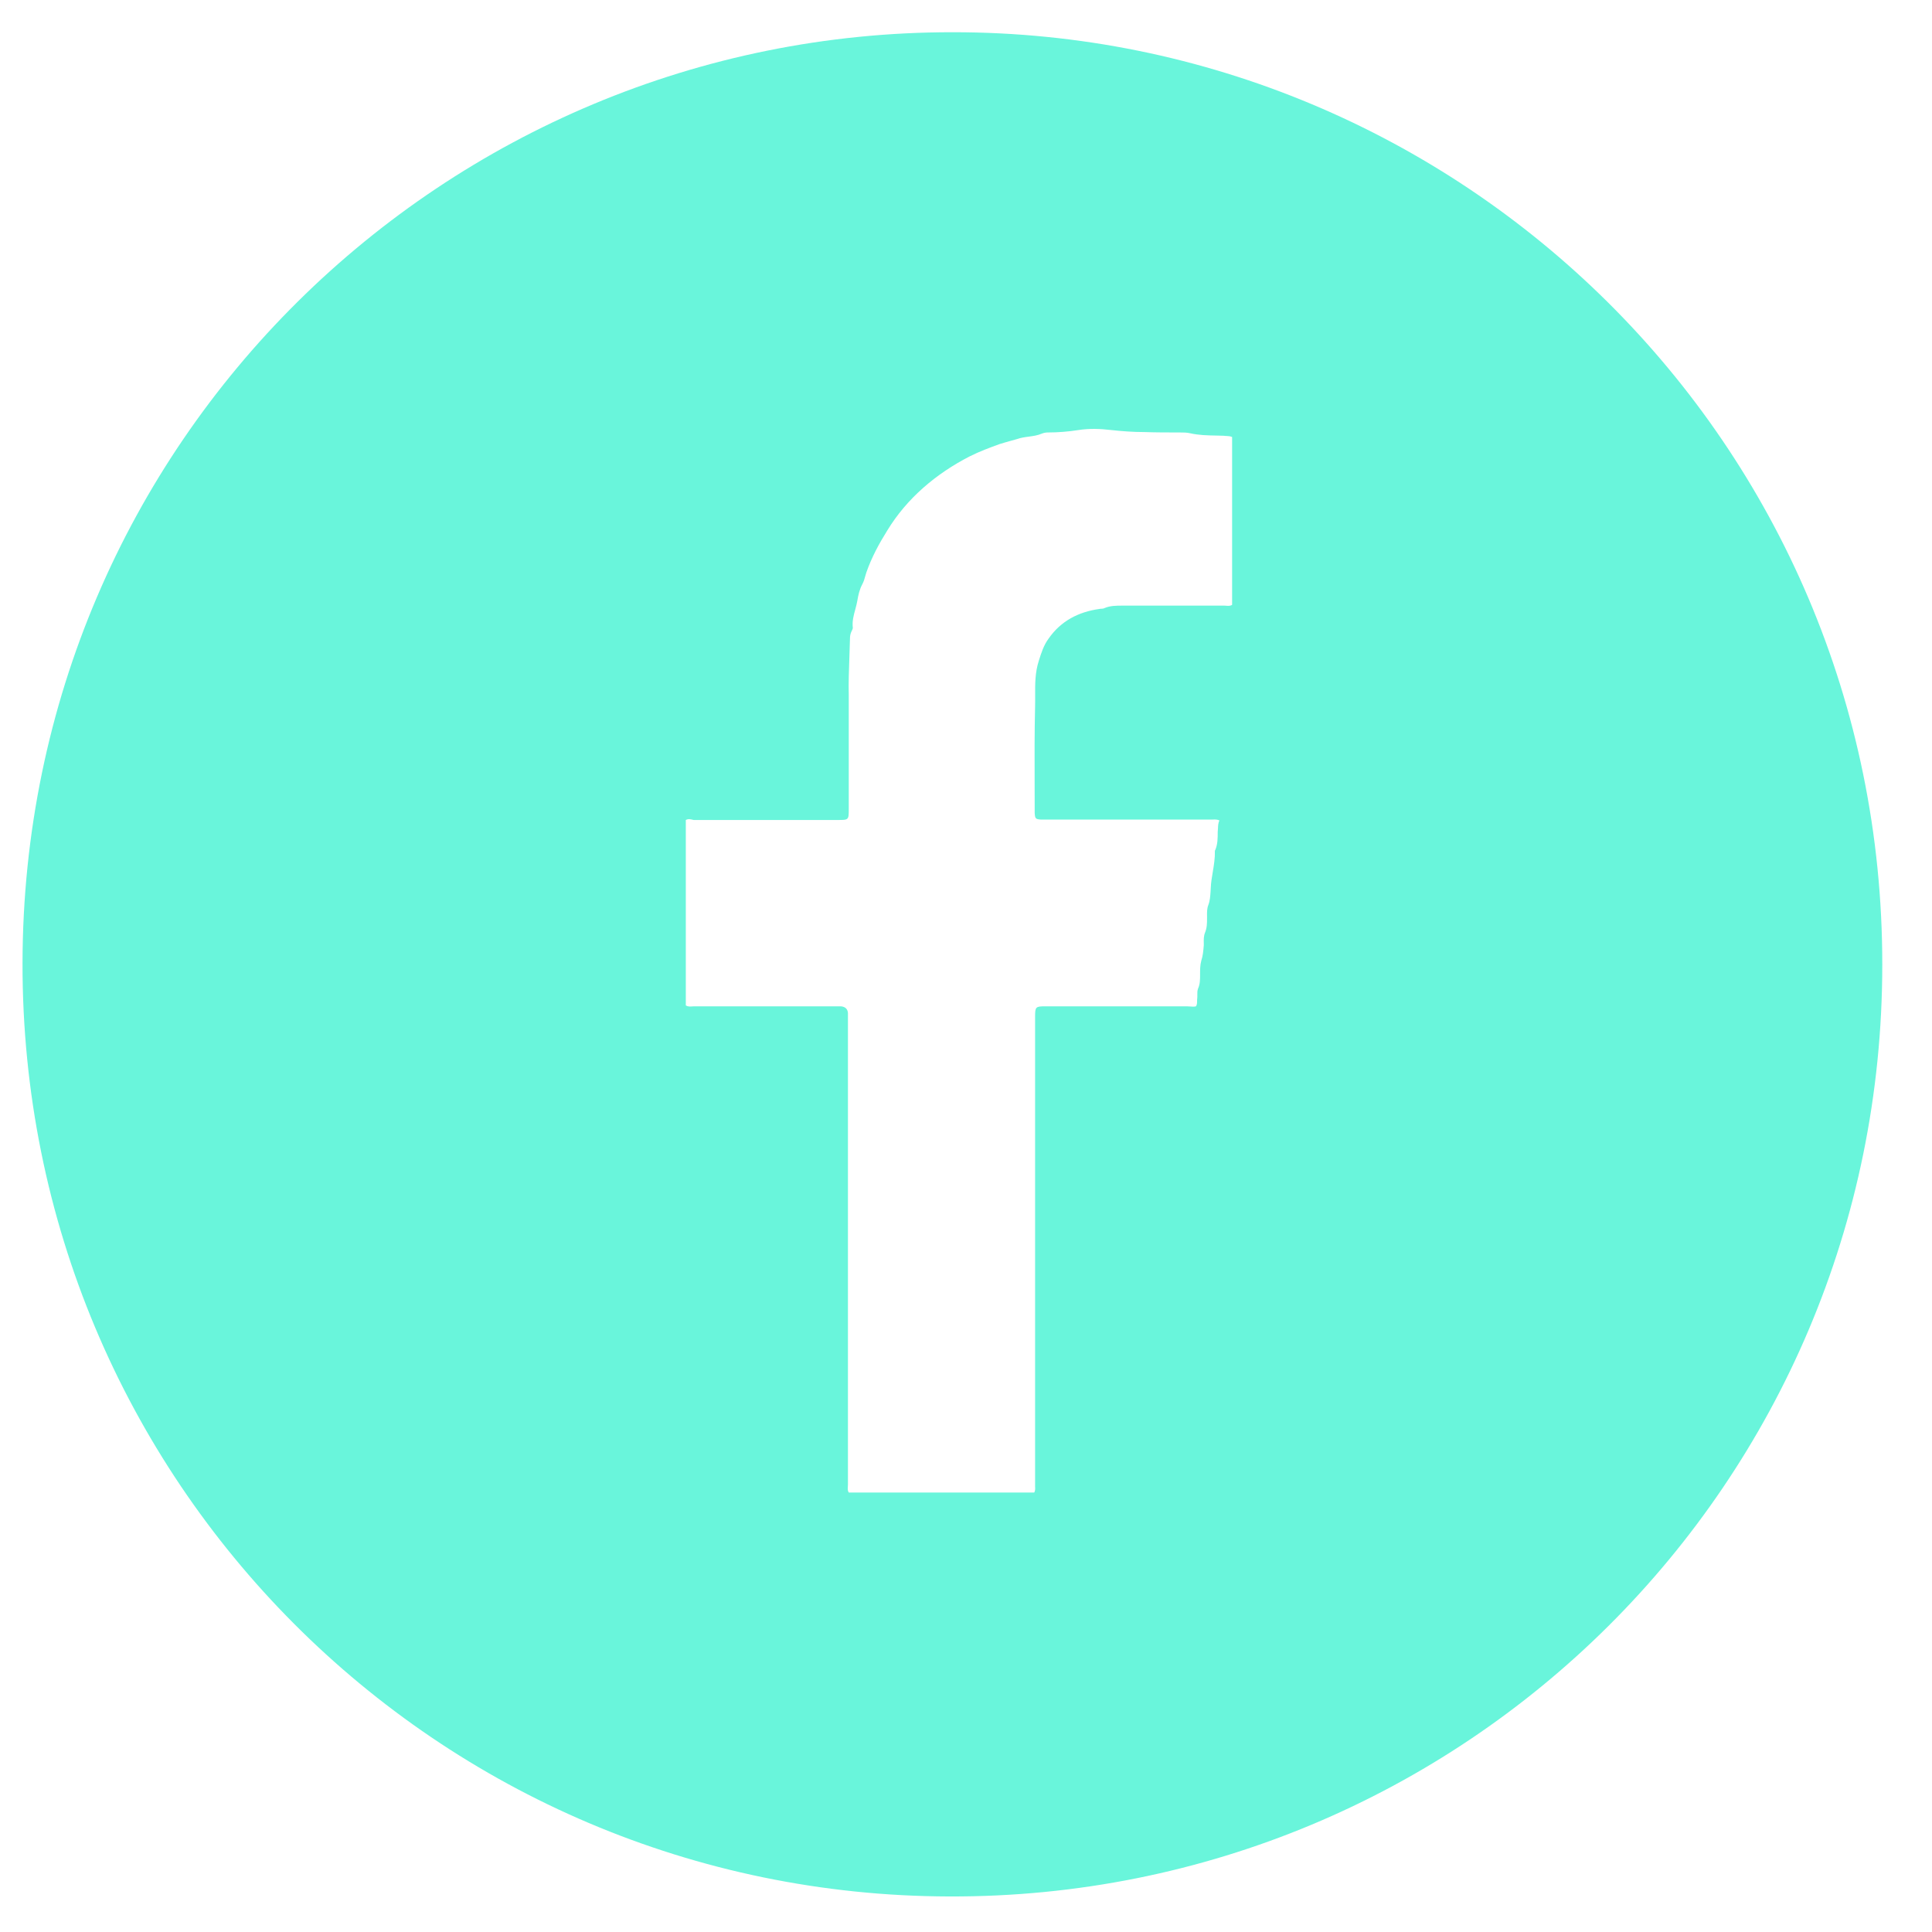
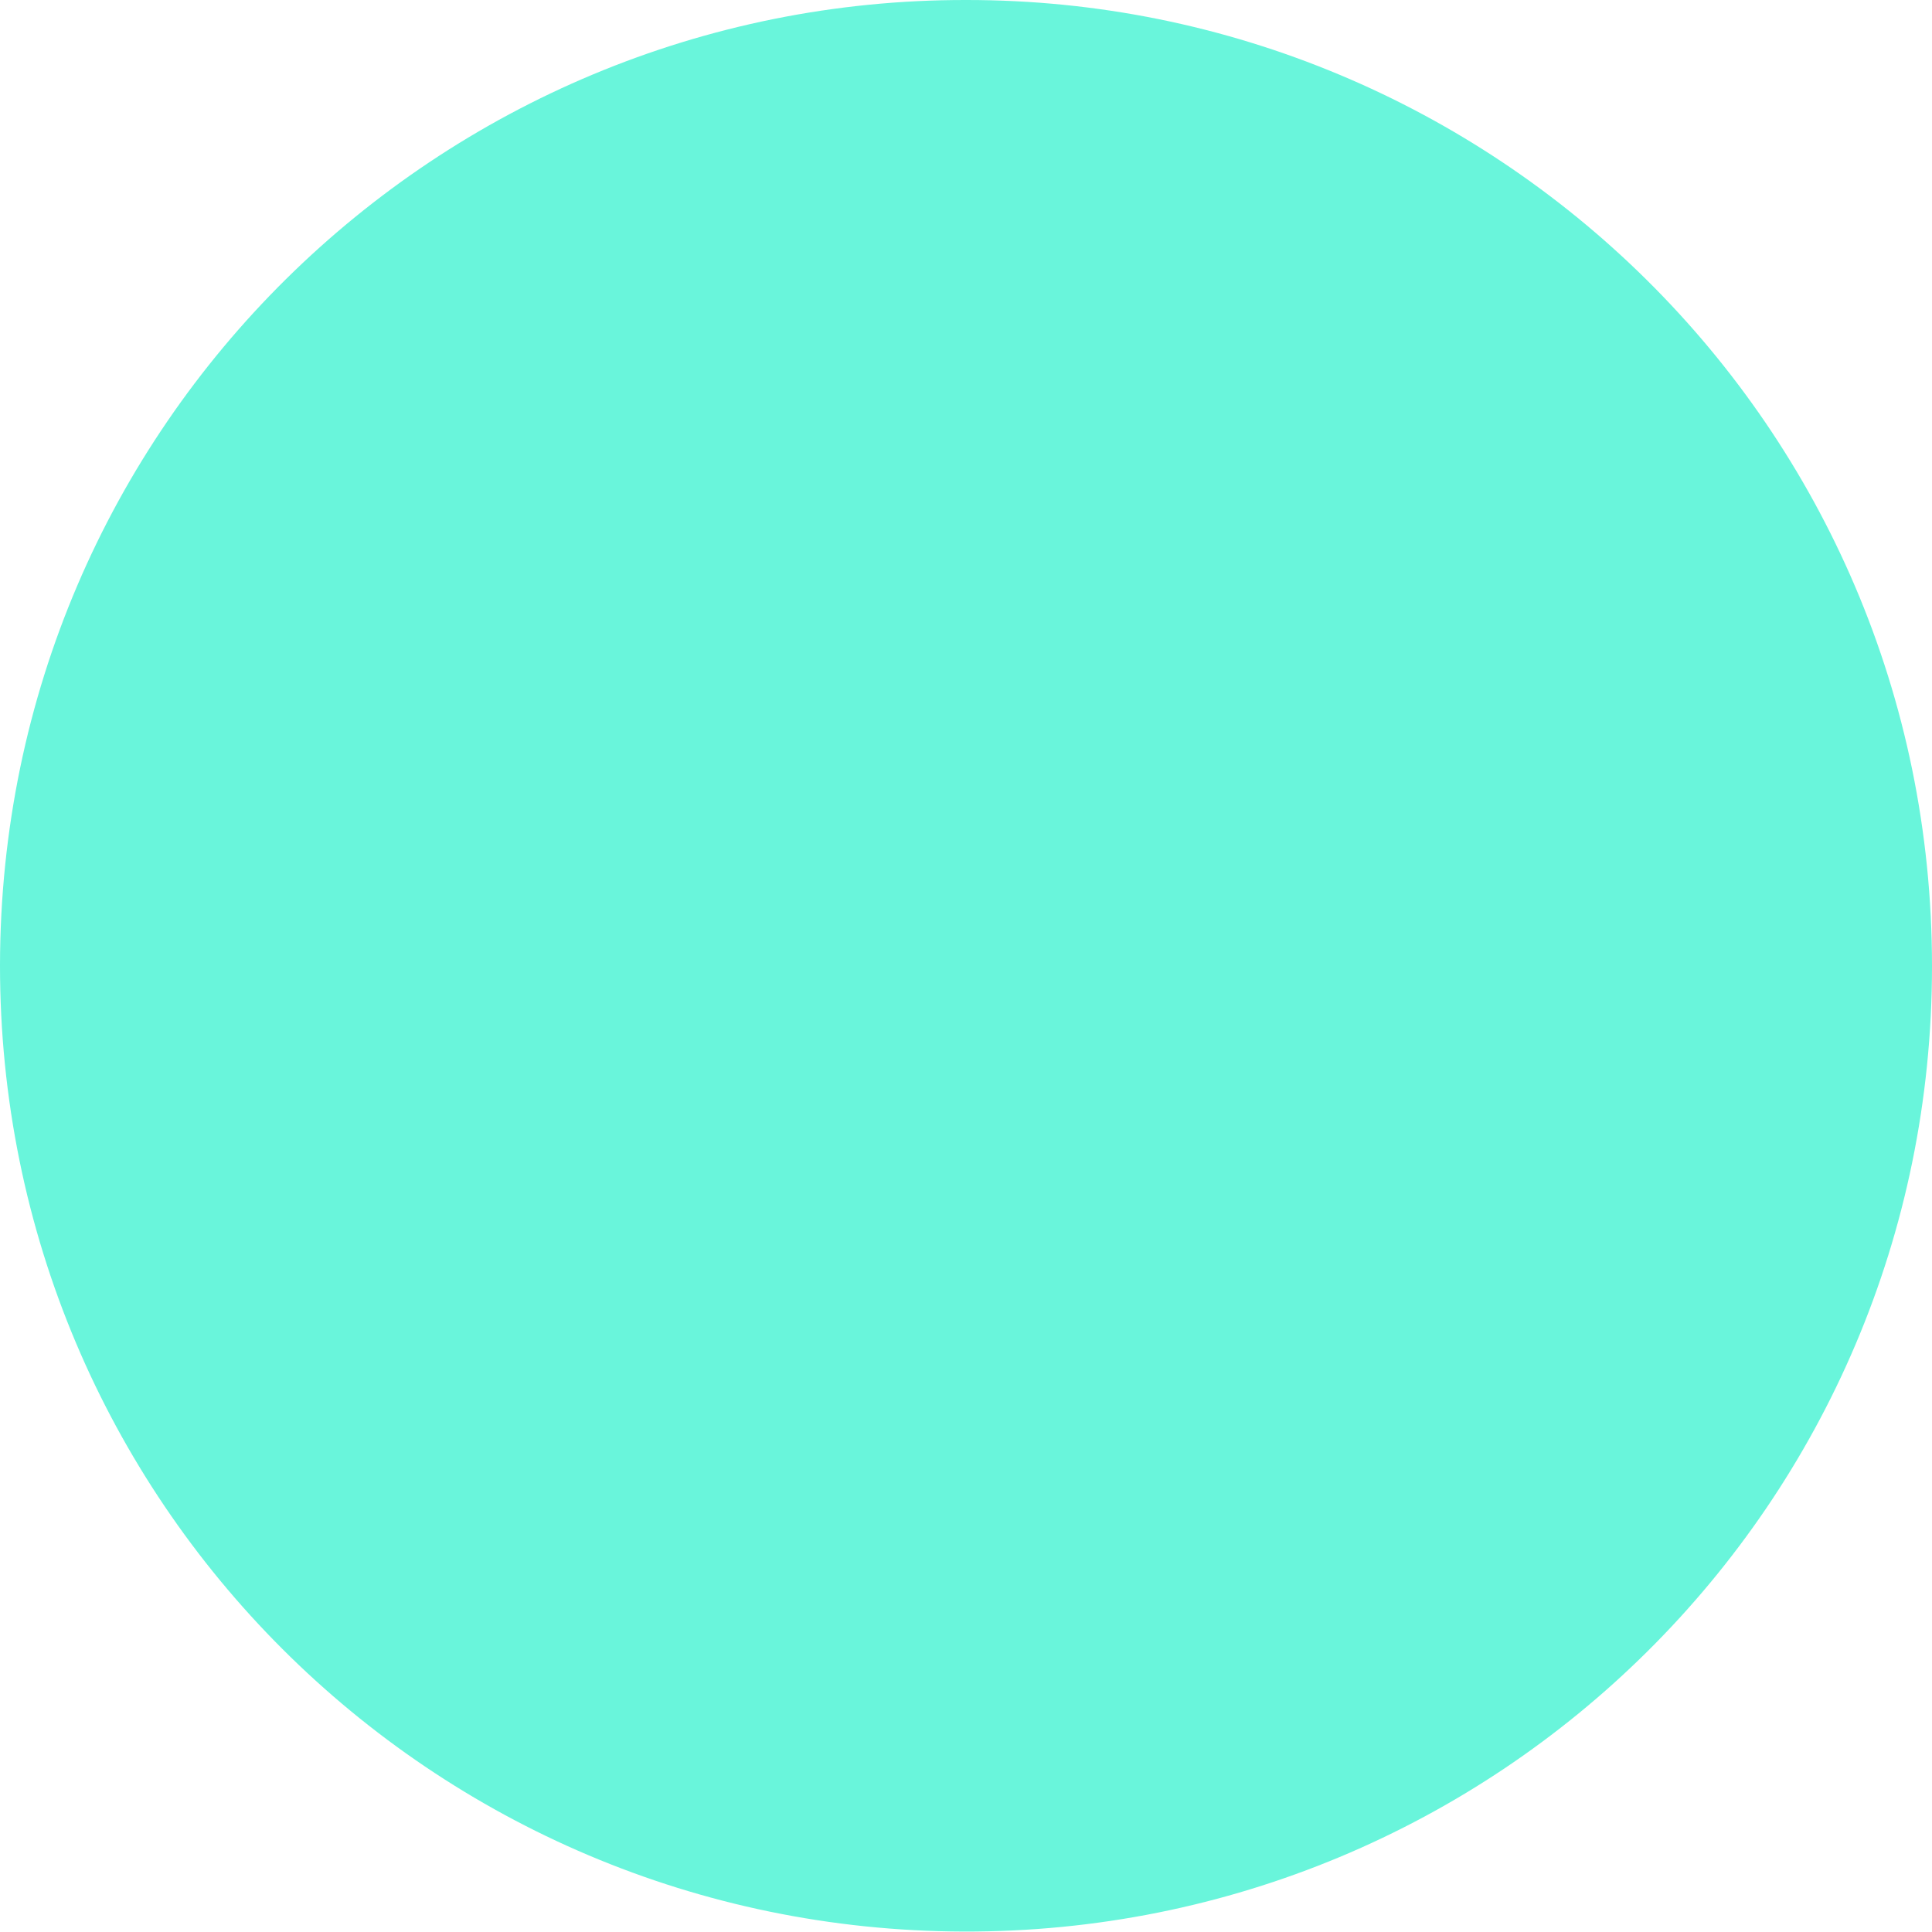
- <svg xmlns="http://www.w3.org/2000/svg" width="38" height="38" viewBox="0 0 38 38" fill="none">
-   <path fill-rule="evenodd" clip-rule="evenodd" d="M37.022 18.976C37.03 8.684 28.707 0.626 18.736 0.634C8.774 0.626 0.459 8.66 0.443 18.943C0.427 29.138 8.621 37.277 18.672 37.301C28.771 37.334 37.022 29.194 37.022 18.976ZM13.489 19.776V16.128C13.537 16.103 13.578 16.111 13.642 16.128H16.476C16.694 16.128 16.694 16.128 16.694 15.909V13.676C16.688 13.428 16.697 13.18 16.706 12.932C16.711 12.808 16.715 12.684 16.718 12.56C16.718 12.511 16.726 12.463 16.75 12.414C16.753 12.405 16.758 12.397 16.762 12.389C16.768 12.376 16.774 12.364 16.774 12.349C16.758 12.222 16.79 12.102 16.823 11.983C16.838 11.927 16.853 11.872 16.863 11.815C16.88 11.71 16.904 11.597 16.96 11.492C16.988 11.441 17.005 11.383 17.02 11.327C17.027 11.303 17.034 11.279 17.041 11.257C17.146 10.958 17.291 10.691 17.453 10.432C17.646 10.116 17.881 9.841 18.155 9.598C18.438 9.348 18.744 9.145 19.075 8.975C19.269 8.878 19.463 8.806 19.665 8.733C19.735 8.711 19.812 8.69 19.889 8.668C19.927 8.657 19.966 8.646 20.004 8.636C20.08 8.609 20.157 8.598 20.235 8.588C20.321 8.576 20.407 8.565 20.488 8.53C20.529 8.514 20.569 8.506 20.609 8.506C20.811 8.506 21.013 8.49 21.215 8.458C21.425 8.425 21.642 8.433 21.852 8.458C22.07 8.482 22.288 8.498 22.506 8.498C22.741 8.506 22.966 8.506 23.201 8.506C23.273 8.506 23.346 8.506 23.41 8.522C23.58 8.56 23.75 8.564 23.924 8.567C23.973 8.568 24.023 8.569 24.073 8.571C24.089 8.574 24.106 8.575 24.124 8.575C24.159 8.577 24.197 8.579 24.234 8.595V11.896C24.197 11.921 24.156 11.917 24.117 11.914C24.105 11.913 24.093 11.912 24.081 11.912H22.078C21.957 11.912 21.836 11.912 21.723 11.961C21.704 11.971 21.684 11.972 21.665 11.973C21.652 11.973 21.639 11.974 21.626 11.977C21.215 12.034 20.867 12.212 20.625 12.56C20.529 12.689 20.48 12.843 20.432 12.997C20.358 13.225 20.359 13.453 20.36 13.681C20.36 13.752 20.361 13.823 20.359 13.895C20.347 14.399 20.348 14.907 20.35 15.413C20.35 15.582 20.351 15.75 20.351 15.917V15.99C20.359 16.103 20.367 16.111 20.472 16.12H20.529H23.838C23.846 16.12 23.854 16.119 23.863 16.119C23.898 16.118 23.938 16.116 23.984 16.136C23.96 16.188 23.958 16.24 23.956 16.296C23.955 16.317 23.954 16.34 23.951 16.362C23.951 16.484 23.951 16.605 23.903 16.718C23.895 16.726 23.895 16.734 23.895 16.742C23.899 16.876 23.877 17.009 23.855 17.143C23.836 17.252 23.818 17.361 23.814 17.471C23.813 17.489 23.812 17.508 23.811 17.527C23.805 17.621 23.799 17.715 23.766 17.802C23.739 17.87 23.74 17.943 23.741 18.017C23.741 18.032 23.741 18.046 23.741 18.061C23.741 18.158 23.741 18.247 23.701 18.345C23.674 18.412 23.675 18.485 23.677 18.555C23.677 18.568 23.677 18.582 23.677 18.595L23.676 18.603C23.668 18.698 23.66 18.8 23.628 18.895C23.604 18.984 23.604 19.073 23.604 19.17C23.604 19.267 23.604 19.356 23.564 19.445C23.549 19.485 23.549 19.526 23.55 19.566C23.55 19.59 23.551 19.615 23.548 19.639C23.545 19.655 23.545 19.672 23.545 19.69C23.545 19.724 23.545 19.76 23.524 19.793C23.486 19.803 23.445 19.8 23.403 19.796C23.381 19.795 23.36 19.793 23.338 19.793H20.569C20.367 19.793 20.359 19.801 20.359 20.003V25.998V29.235C20.359 29.243 20.359 29.251 20.36 29.258C20.361 29.289 20.362 29.317 20.343 29.356H16.694C16.67 29.32 16.673 29.279 16.676 29.237C16.677 29.223 16.678 29.208 16.678 29.194V24.55V20.019V19.922C16.67 19.841 16.621 19.801 16.54 19.793H16.444H13.658C13.644 19.793 13.63 19.794 13.616 19.795C13.573 19.798 13.531 19.801 13.489 19.776Z" fill="#69F5DB" />
+ <svg xmlns="http://www.w3.org/2000/svg" width="30" height="30" viewBox="0 0 30 30" fill="none">
+   <path d="M15.003 1.71878e-05C23.178 -0.006 30 6.589 30 15.003C30 23.361 23.233 30.018 14.96 29.993C6.712 29.969 -0.006 23.318 4.21412e-06 14.984C0.012 6.57 6.835 -0.012 15.003 1.71878e-05Z" fill="#69F5DB" />
</svg>
